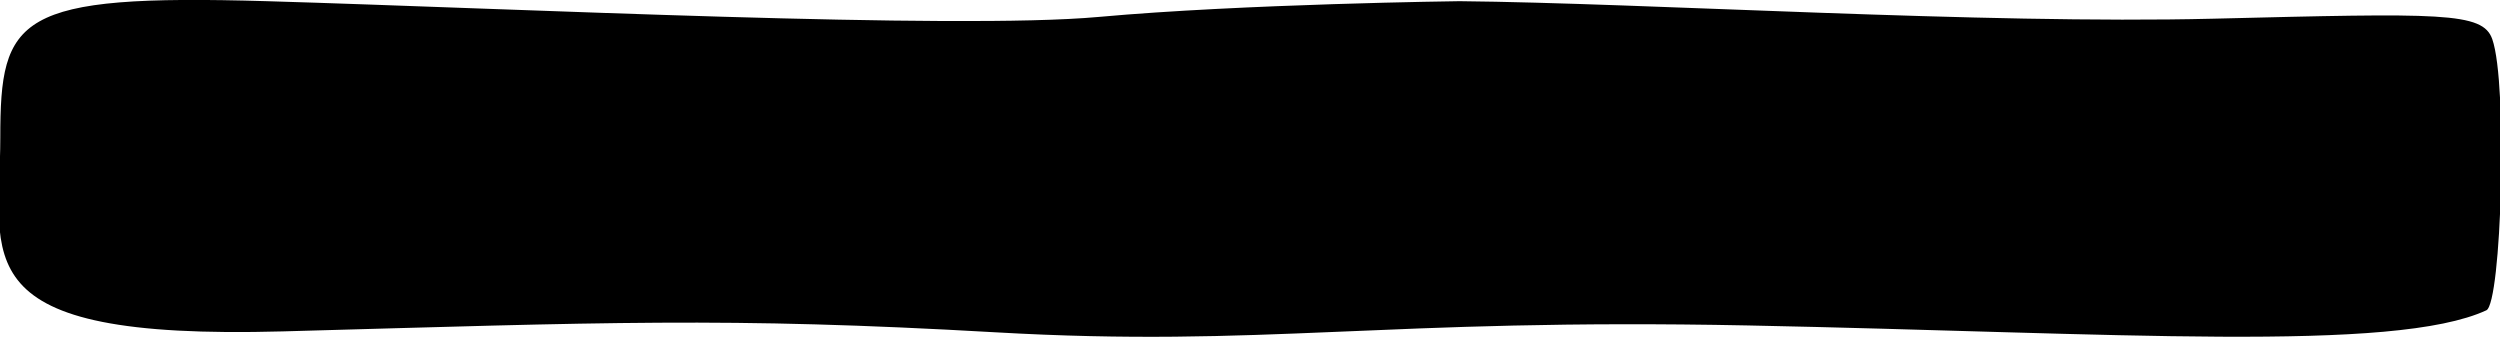
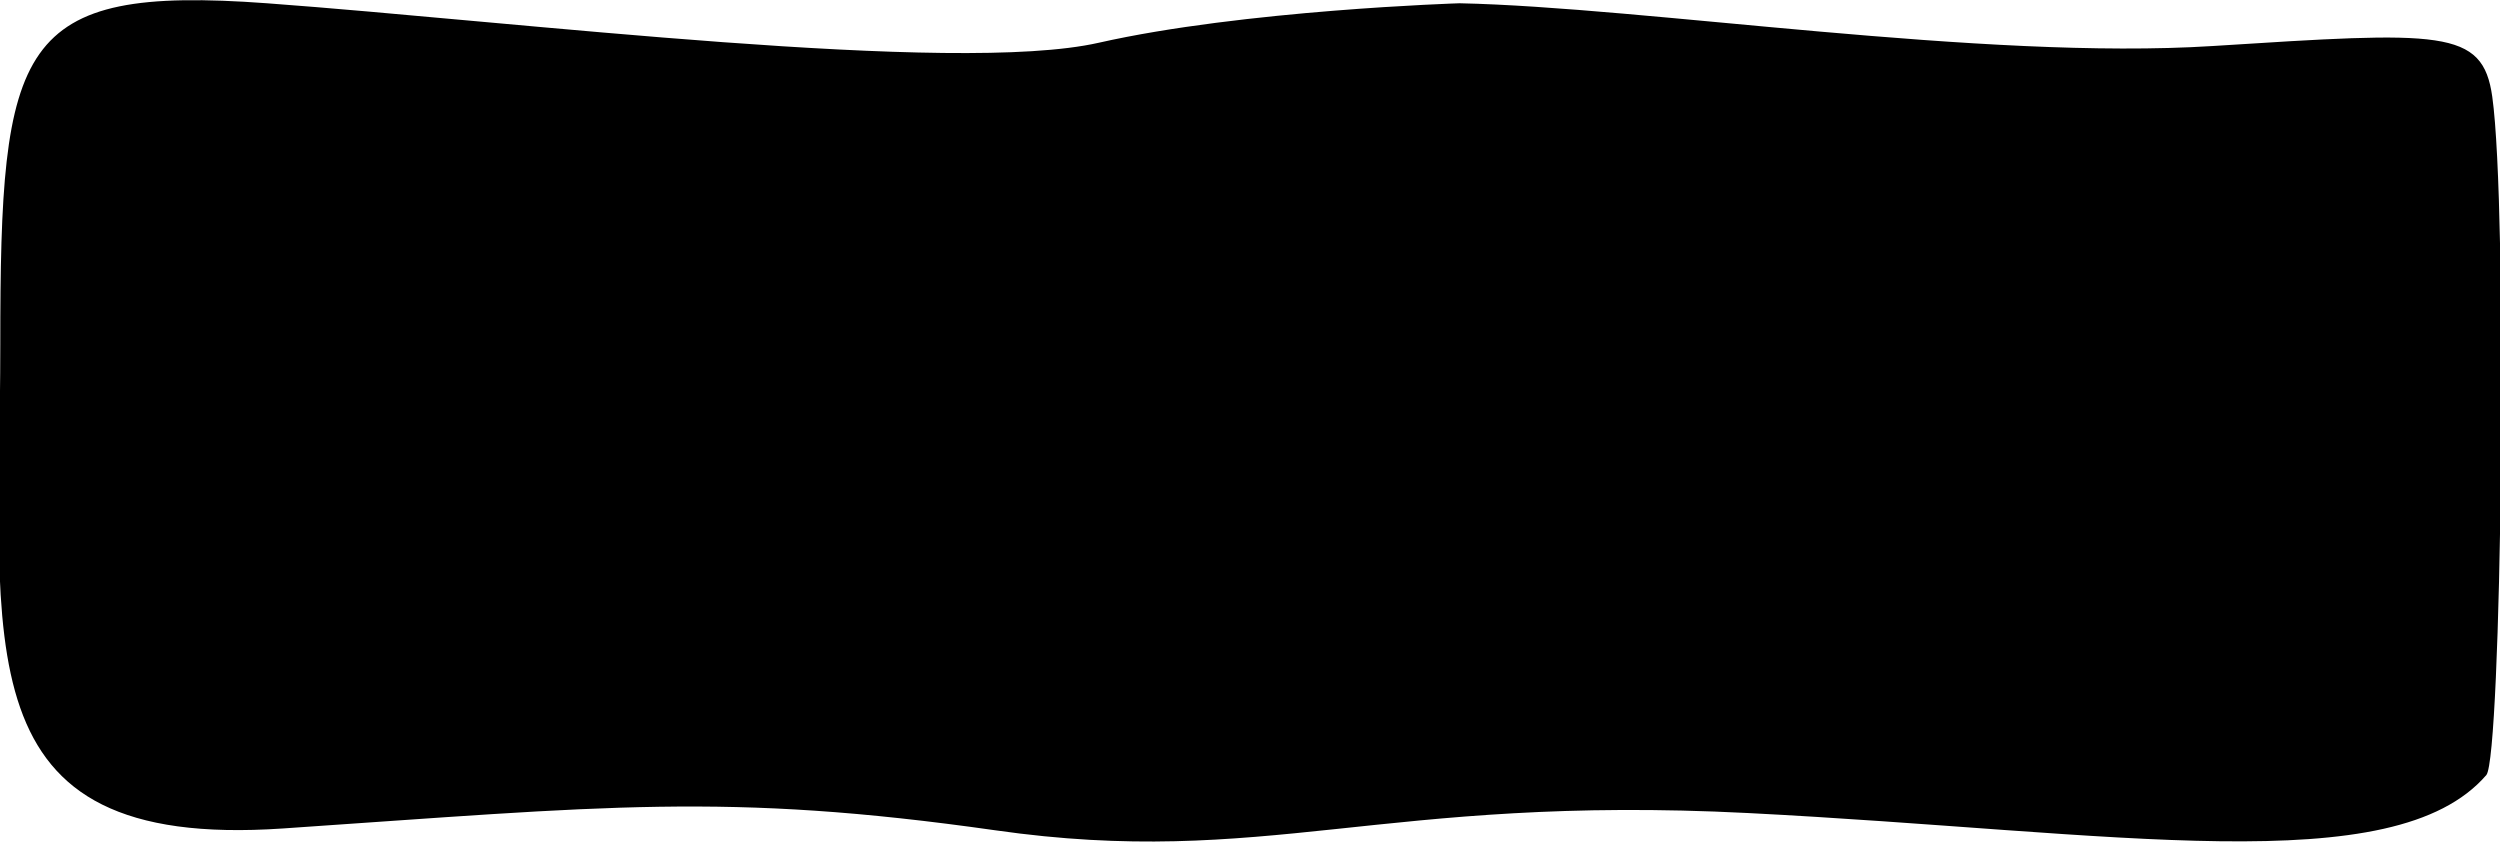
- <svg xmlns="http://www.w3.org/2000/svg" version="1.1" id="Laag_1" x="0px" y="0px" viewBox="0 0 841.9 113.4" style="enable-background:new 0 0 841.9 113.4;" xml:space="preserve">
-   <path d="M491.5,0.4c0,0-72.9,0.9-121.5,5.3S174.4,2.9,89.9,0.4S0.1,5.7,0.1,46.4s-13.7,68.2,95.1,65.2s149-4.9,239.9,0.3  s130-4.8,253.6-2.3c123.6,2.5,217.4,9.3,248.6-5.1c5.1-2.3,7.3-76.3,2-91.3c-3.2-9.2-17.1-8.8-94.2-6.9S553.8,1,491.5,0.4z" />
+ <svg xmlns="http://www.w3.org/2000/svg" version="1.1" id="Laag_1" x="0px" y="0px" viewBox="0 0 841.9 283.5" style="enable-background:new 0 0 841.9 283.5;" xml:space="preserve">
+   <path d="M491.5,1.1c0,0-72.9,2.3-121.5,13.3S174.4,7.3,89.9,1.1S0.1,14.4,0.1,116S-13.7,286.4,95.2,279s149-12.3,239.9,0.6  c90.9,13,130-12.1,253.6-5.8s217.4,23.3,248.6-12.8c5.1-5.9,7.3-190.7,2-228.4c-3.2-23-17.1-22-94.2-17.1S553.8,2.4,491.5,1.1z" />
</svg>
